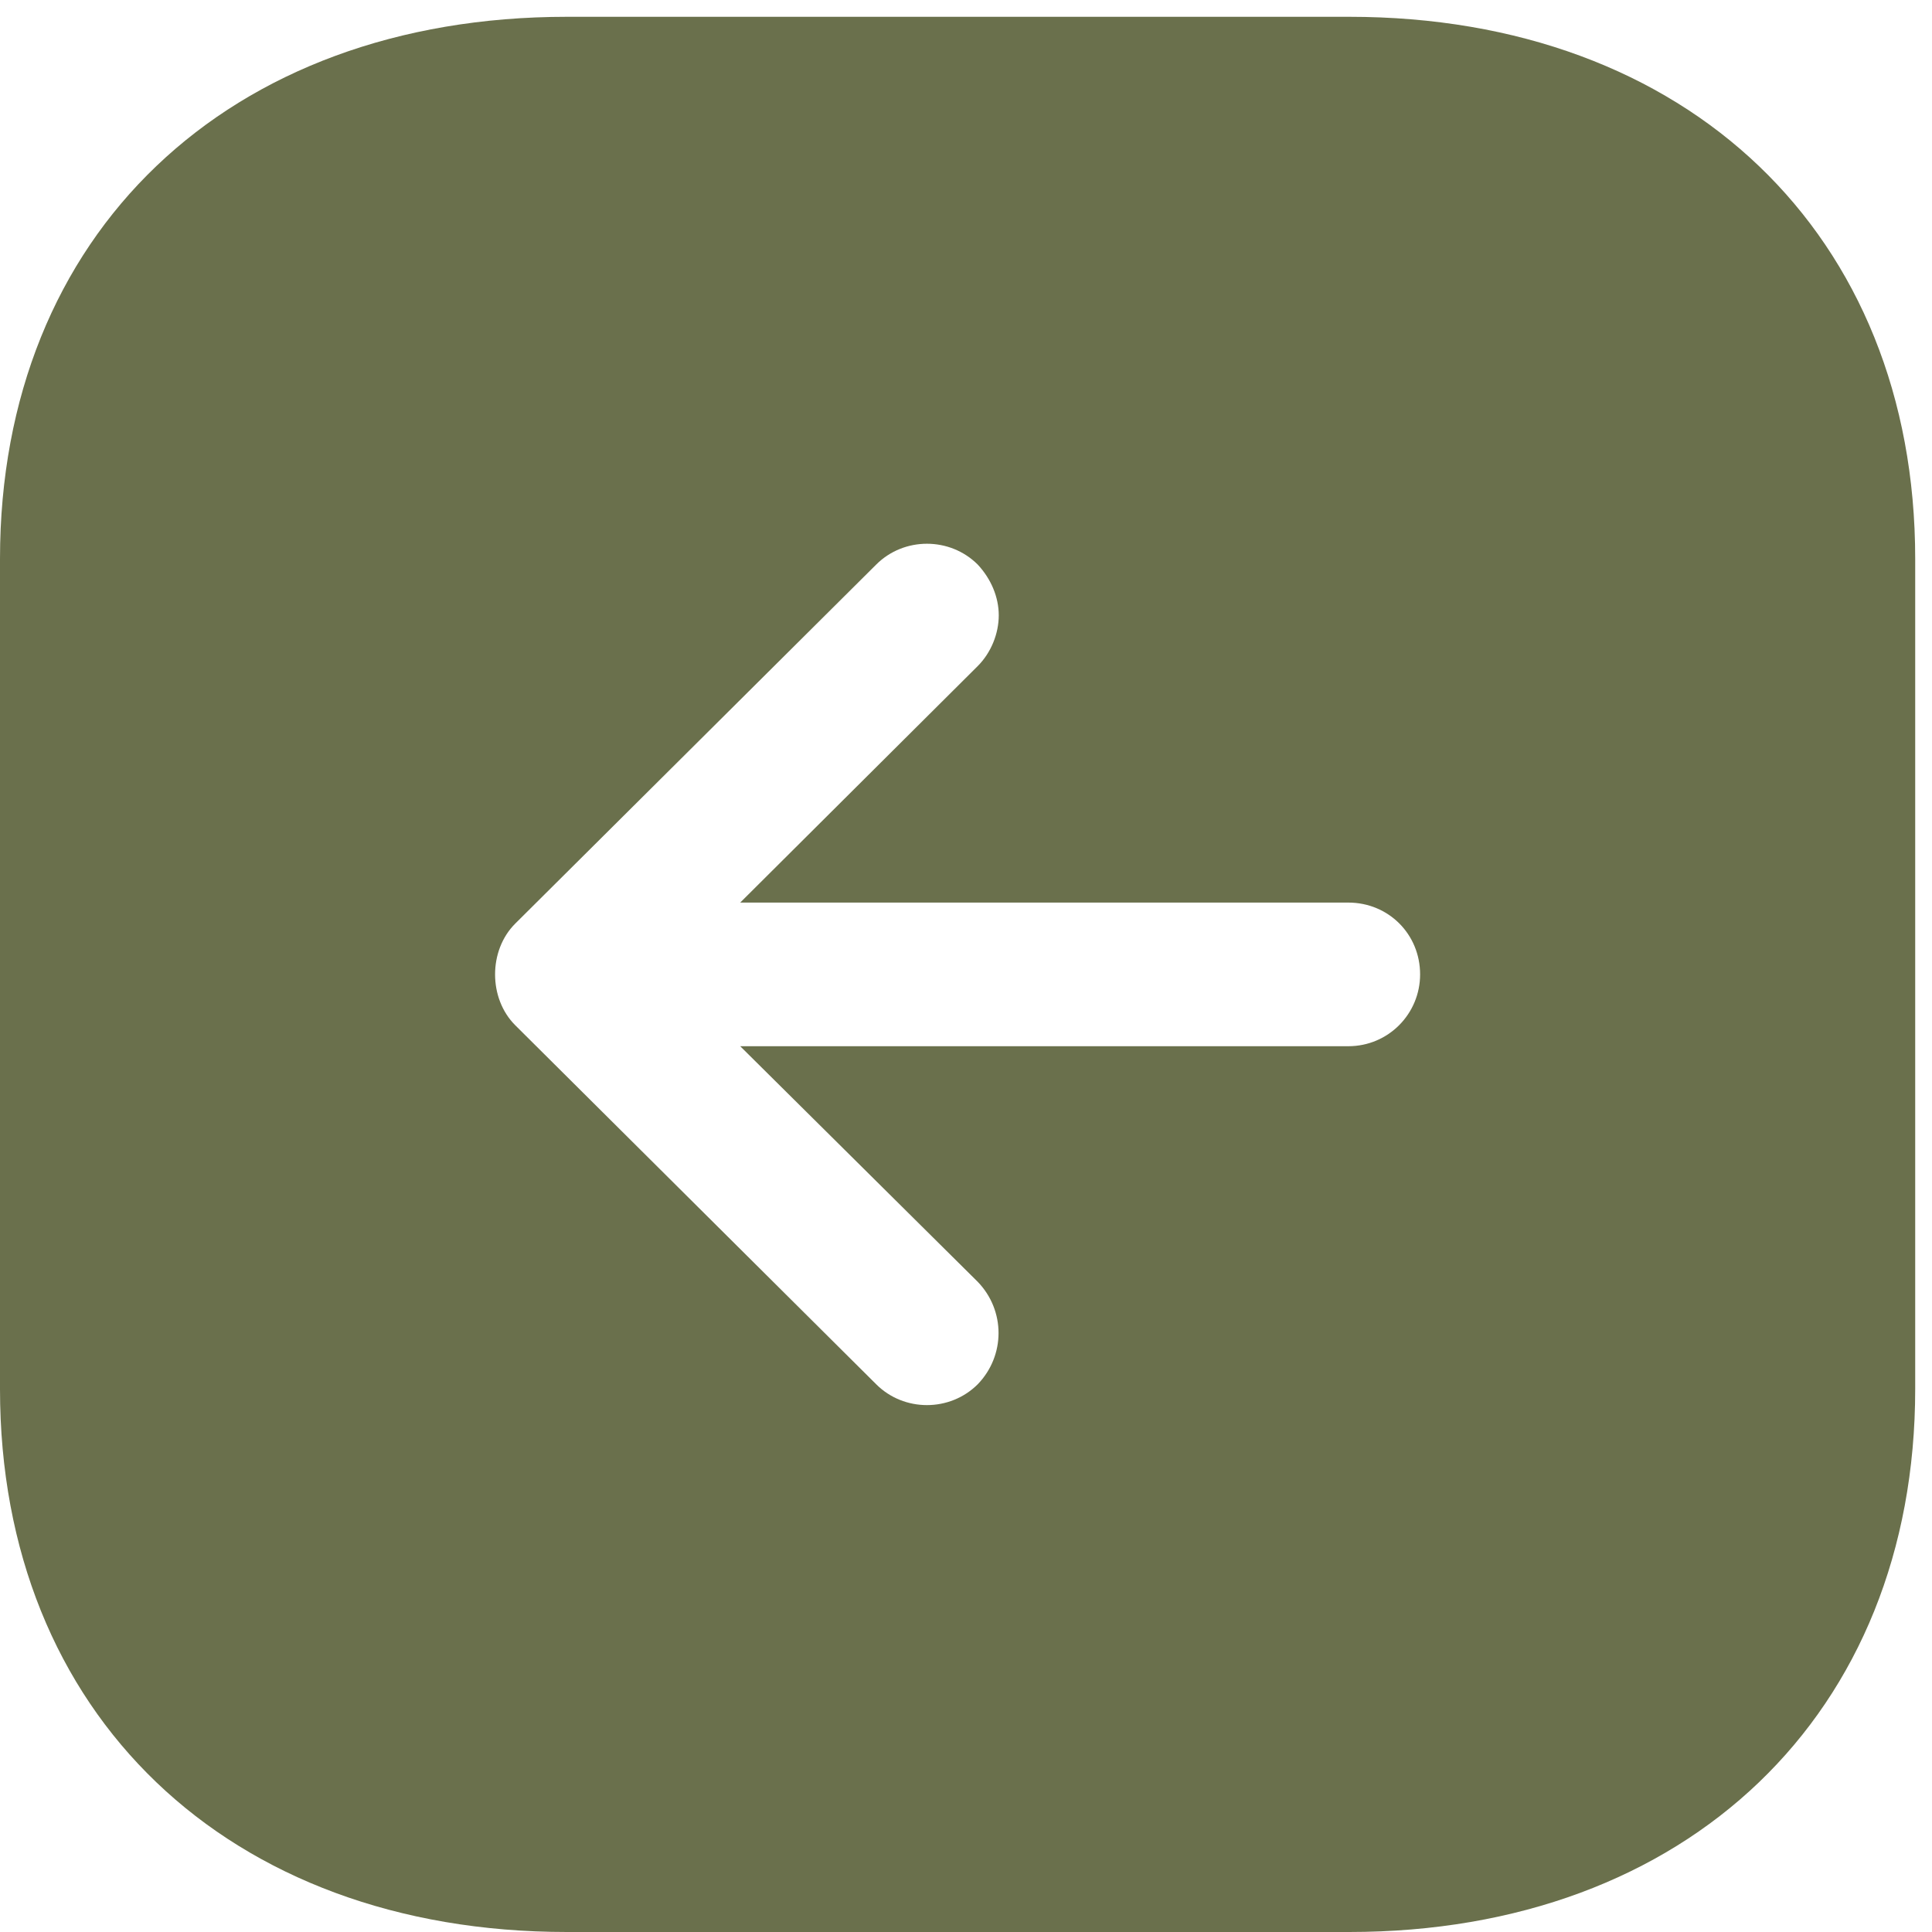
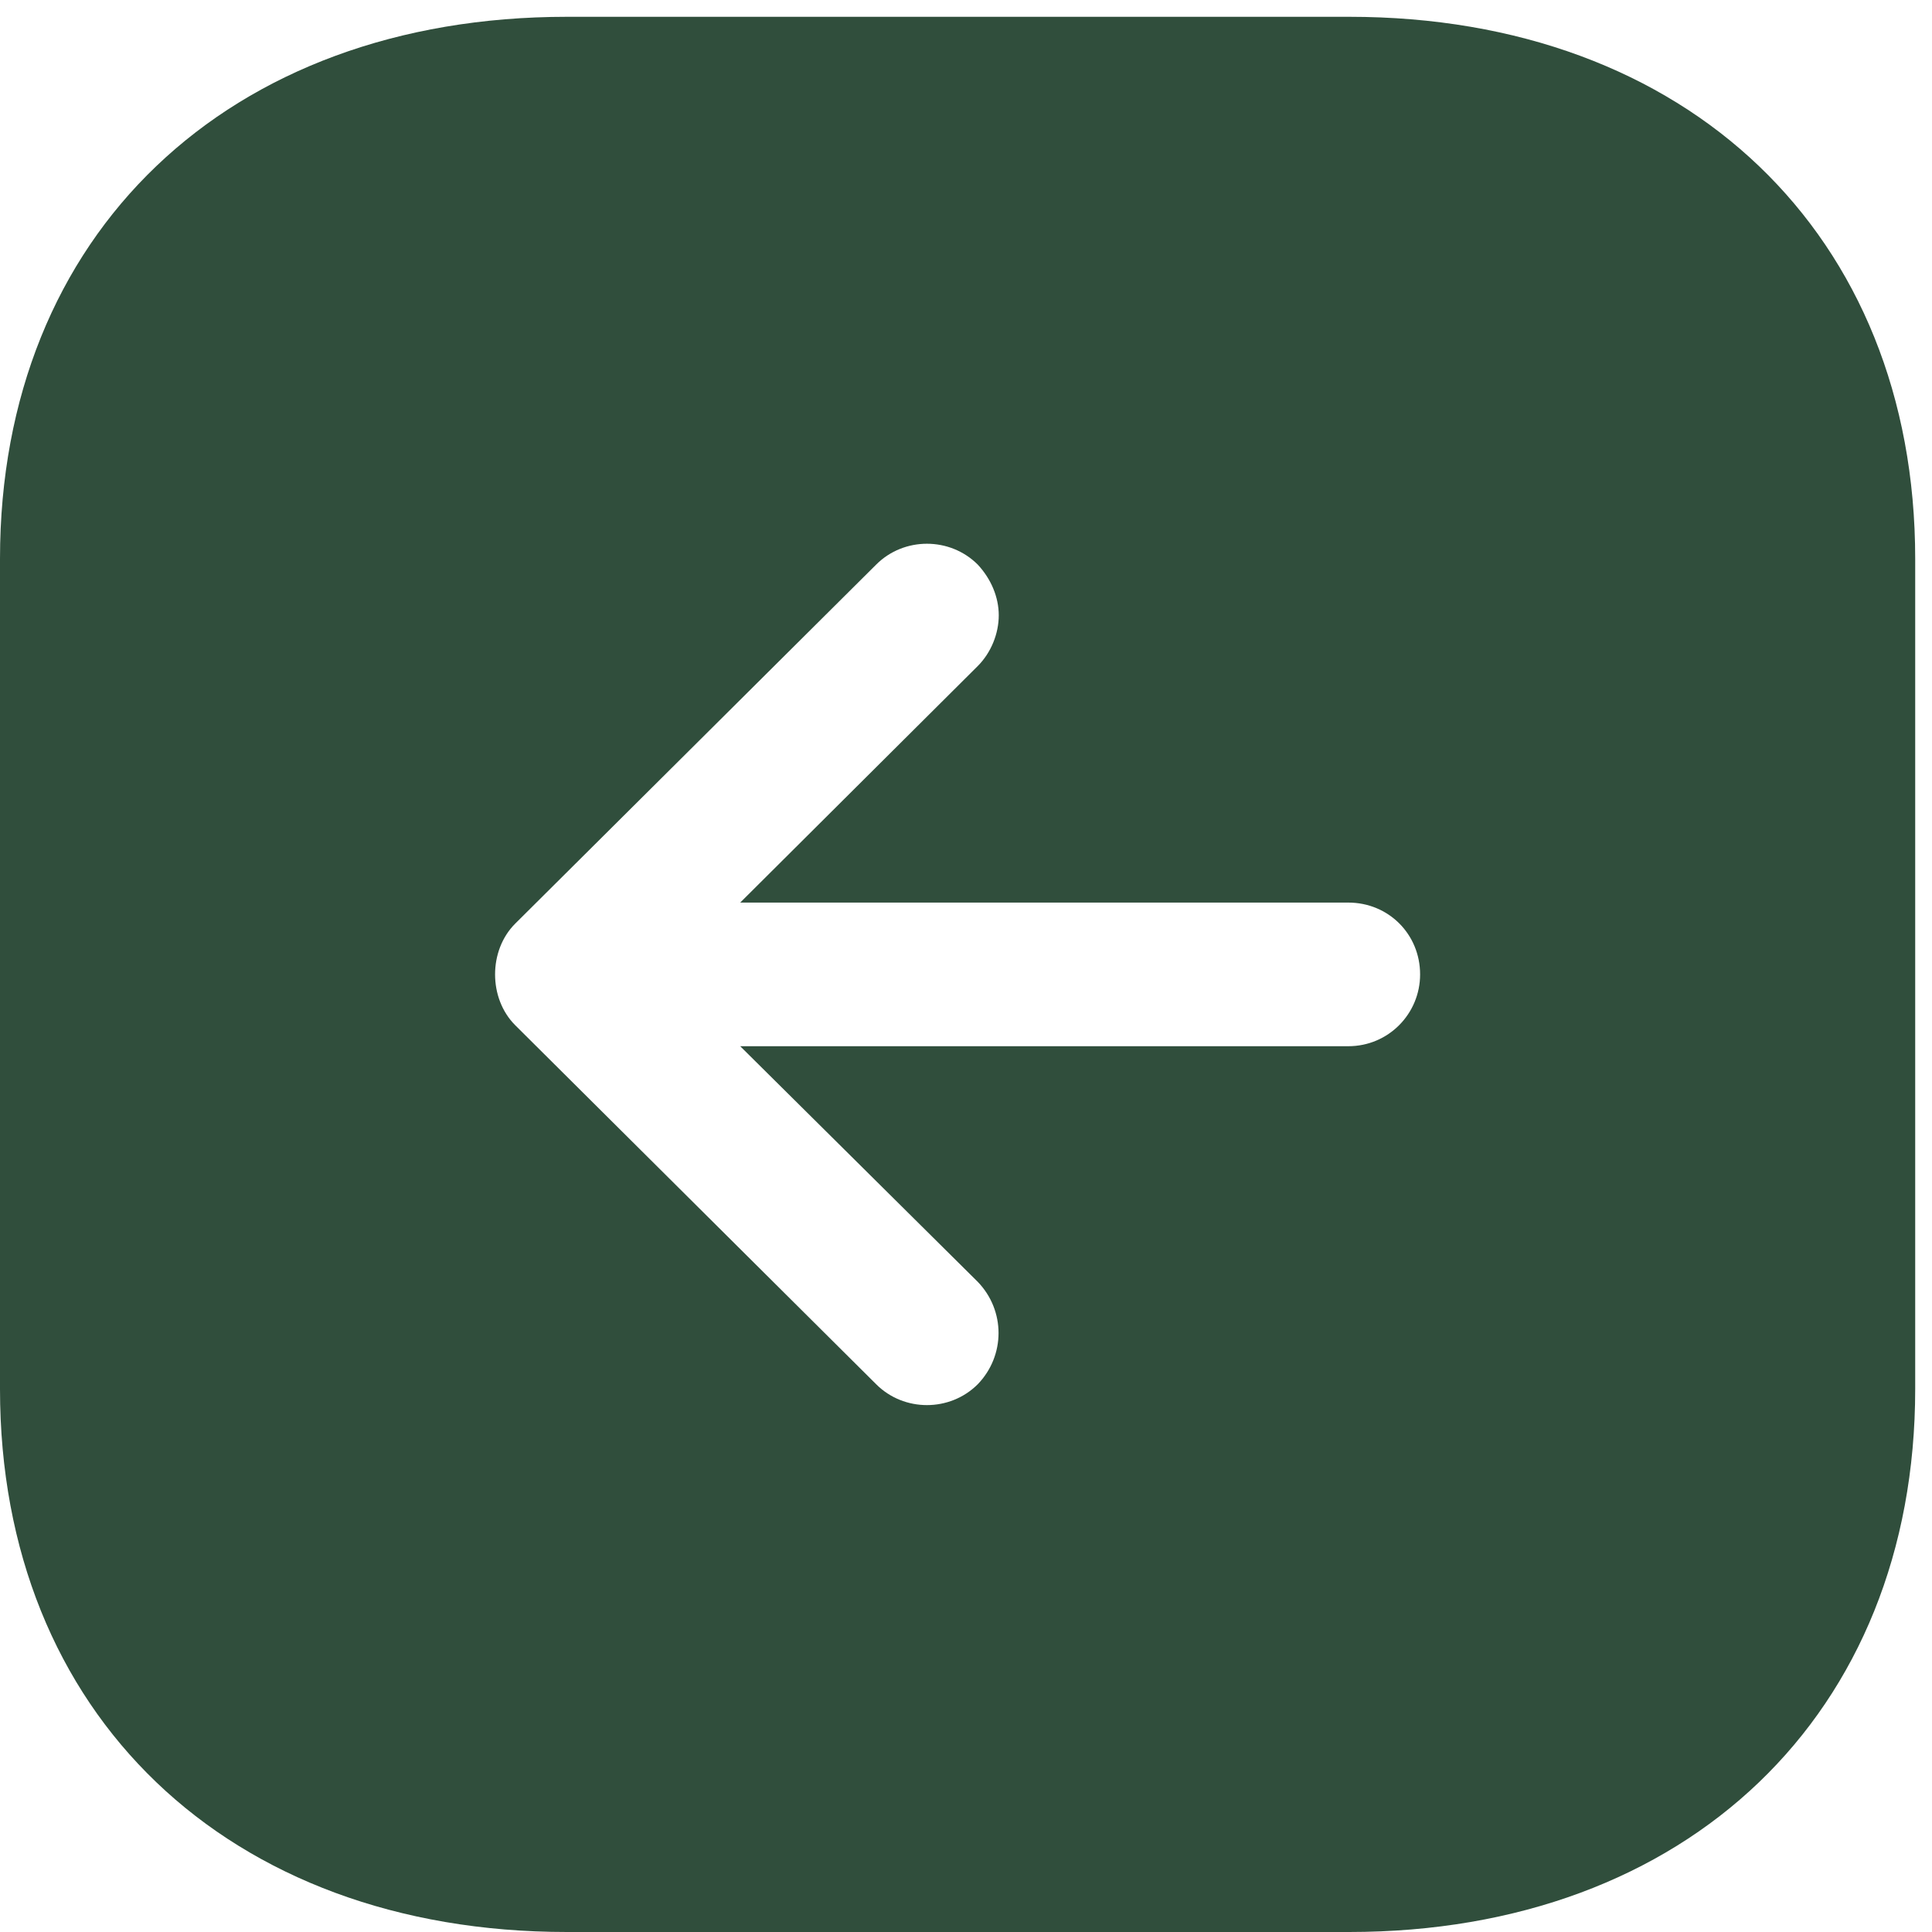
<svg xmlns="http://www.w3.org/2000/svg" width="46" height="46" viewBox="0 0 46 46" fill="none">
-   <path d="M13.498 46C5.426 46 -4.54455e-07 40.802 -1.13016e-06 33.072L-2.85828e-06 13.305C-3.53378e-06 5.578 5.426 0.4 13.498 0.4L32.125 0.4C40.173 0.4 45.6 5.578 45.6 13.305L45.6 33.072C45.6 40.802 40.173 46 32.125 46L13.498 46ZM20.862 32.959C21.523 33.62 22.617 33.62 23.279 32.959C23.94 32.275 23.94 31.203 23.279 30.519L17.624 24.91L32.102 24.91C33.06 24.91 33.812 24.135 33.812 23.2C33.812 22.243 33.06 21.49 32.102 21.49L17.624 21.49L23.279 15.859C23.598 15.54 23.78 15.084 23.78 14.65C23.78 14.219 23.598 13.784 23.279 13.442C22.617 12.781 21.523 12.781 20.862 13.442L12.266 21.992C11.628 22.63 11.628 23.77 12.266 24.409L20.862 32.959Z" fill="#6A704C" />
+   <path d="M13.498 46C5.426 46 -4.54455e-07 40.802 -1.13016e-06 33.072L-2.85828e-06 13.305C-3.53378e-06 5.578 5.426 0.4 13.498 0.4L32.125 0.4C40.173 0.4 45.6 5.578 45.6 13.305L45.6 33.072C45.6 40.802 40.173 46 32.125 46L13.498 46ZM20.862 32.959C21.523 33.62 22.617 33.62 23.279 32.959C23.94 32.275 23.94 31.203 23.279 30.519L17.624 24.91L32.102 24.91C33.06 24.91 33.812 24.135 33.812 23.2C33.812 22.243 33.06 21.49 32.102 21.49L17.624 21.49L23.279 15.859C23.598 15.54 23.78 15.084 23.78 14.65C23.78 14.219 23.598 13.784 23.279 13.442C22.617 12.781 21.523 12.781 20.862 13.442L12.266 21.992C11.628 22.63 11.628 23.77 12.266 24.409L20.862 32.959Z" fill="#304E3C" />
</svg>
